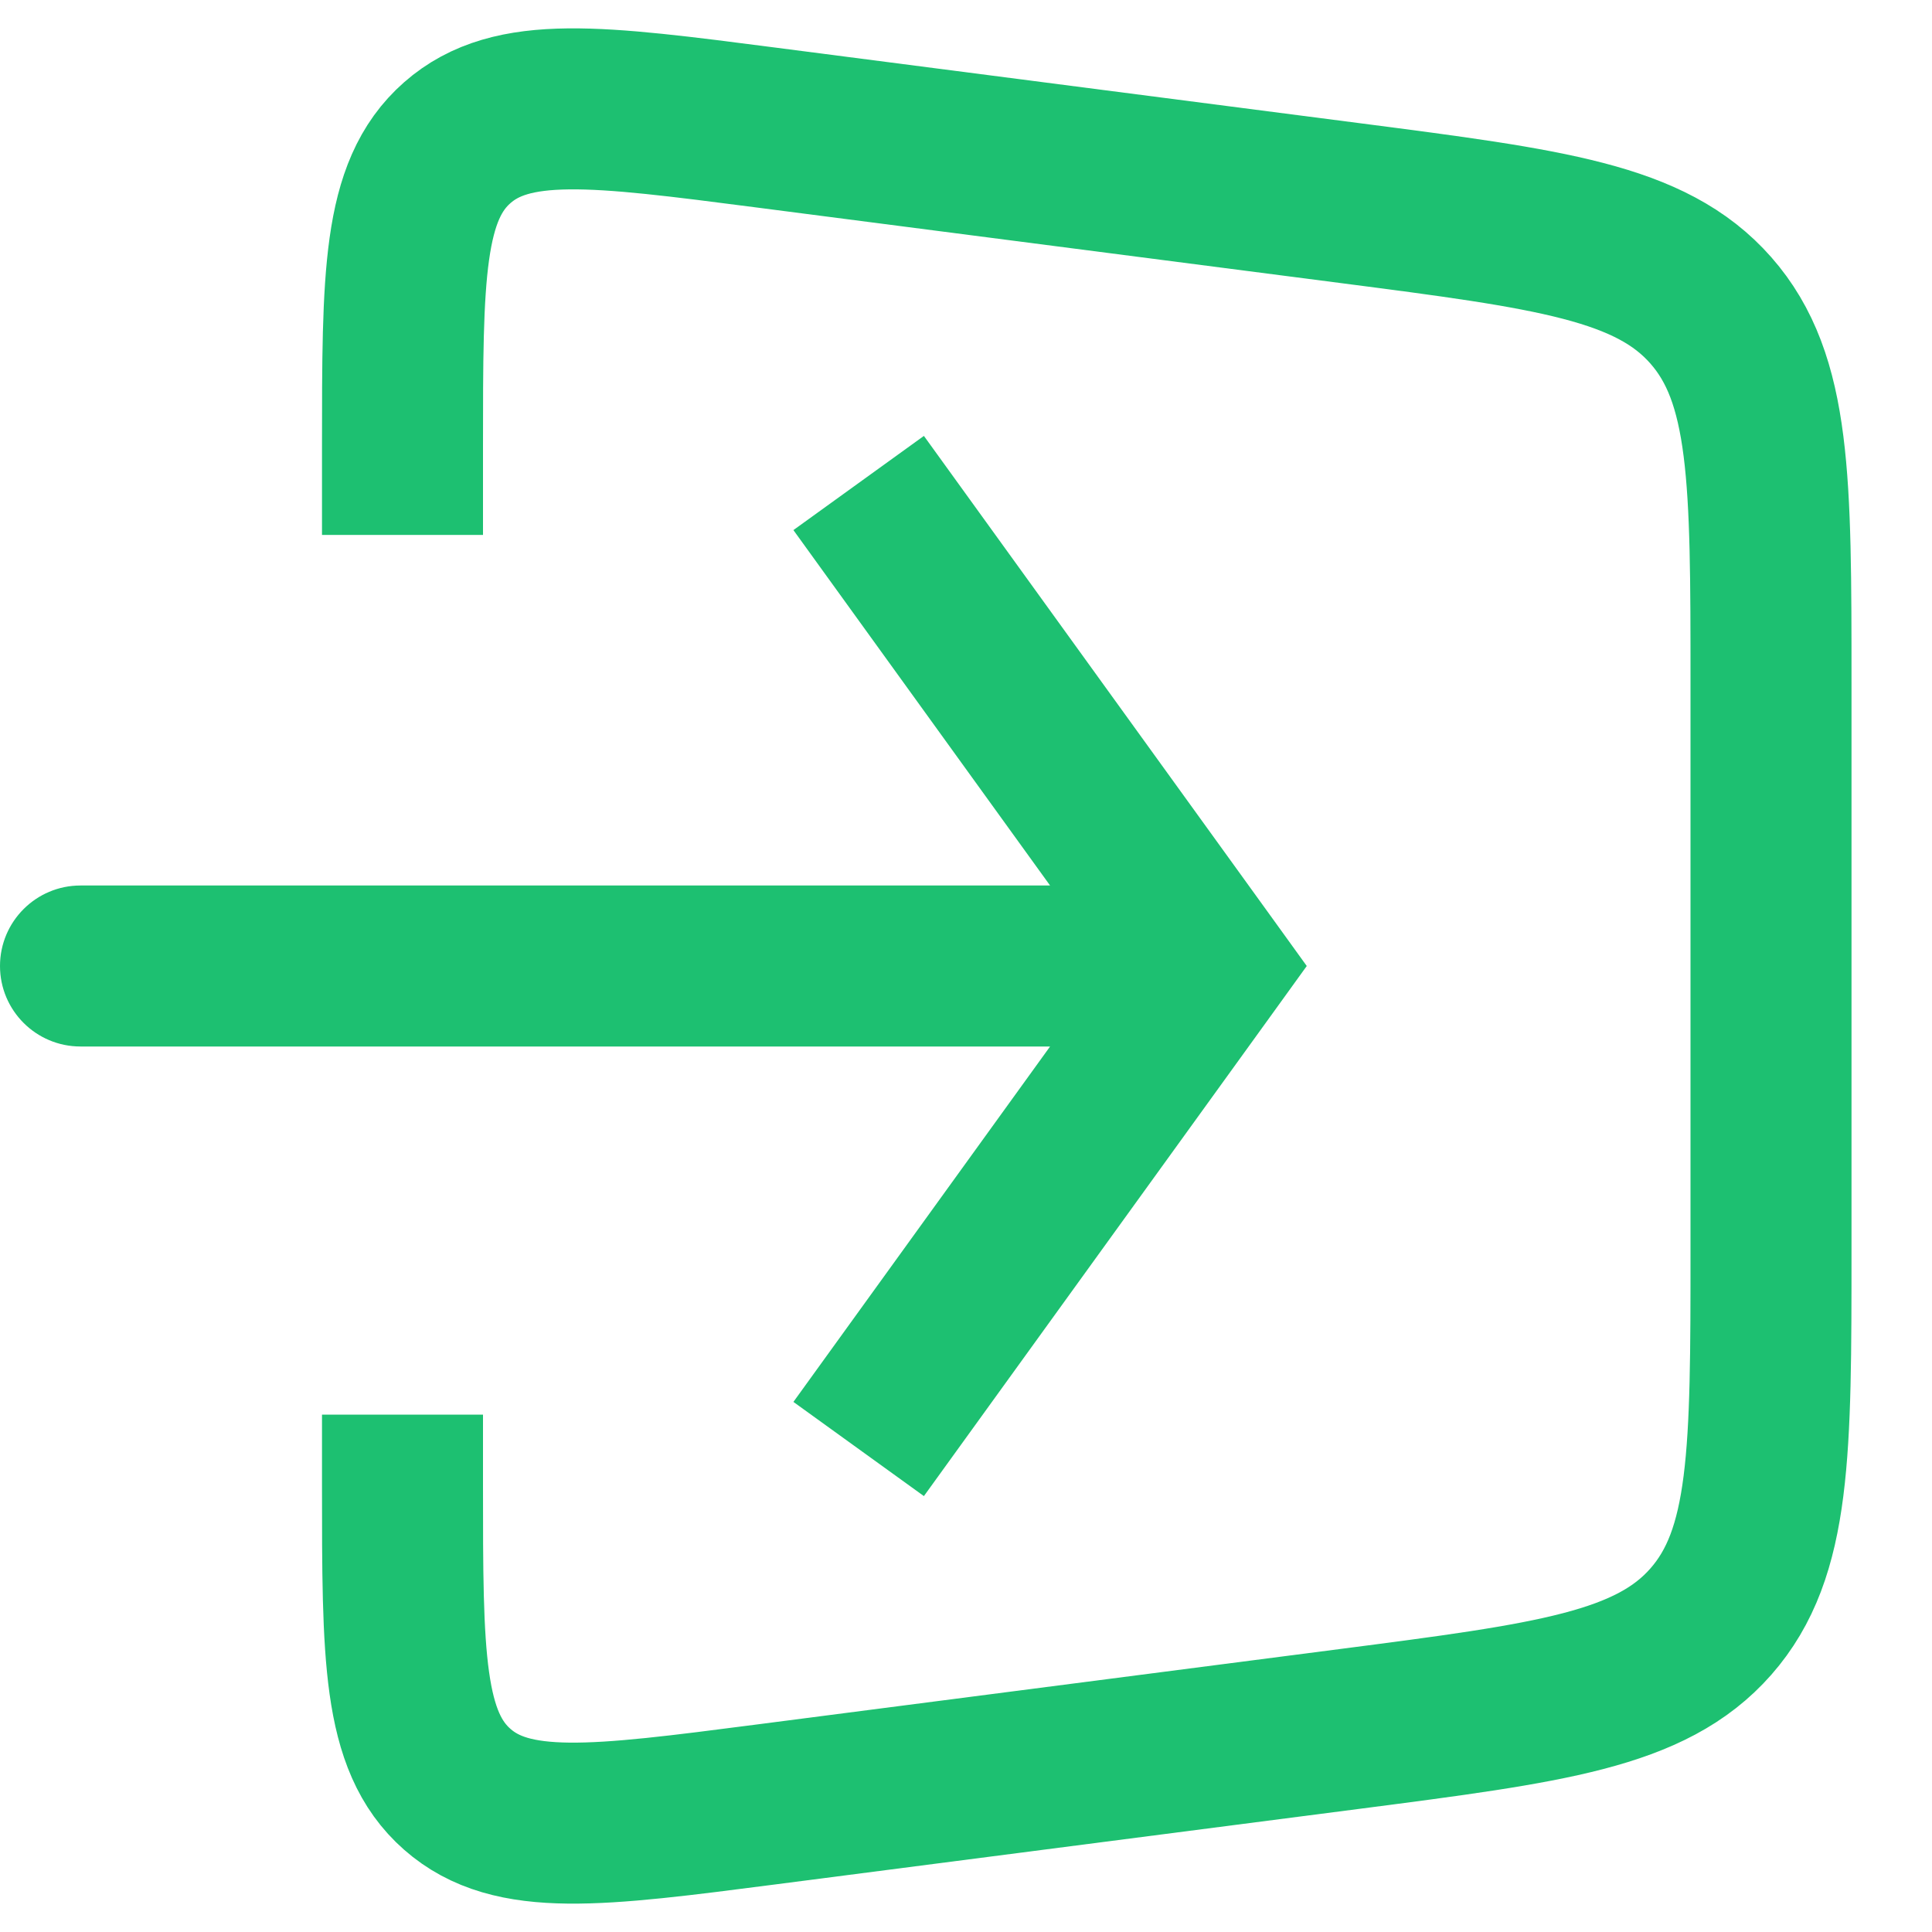
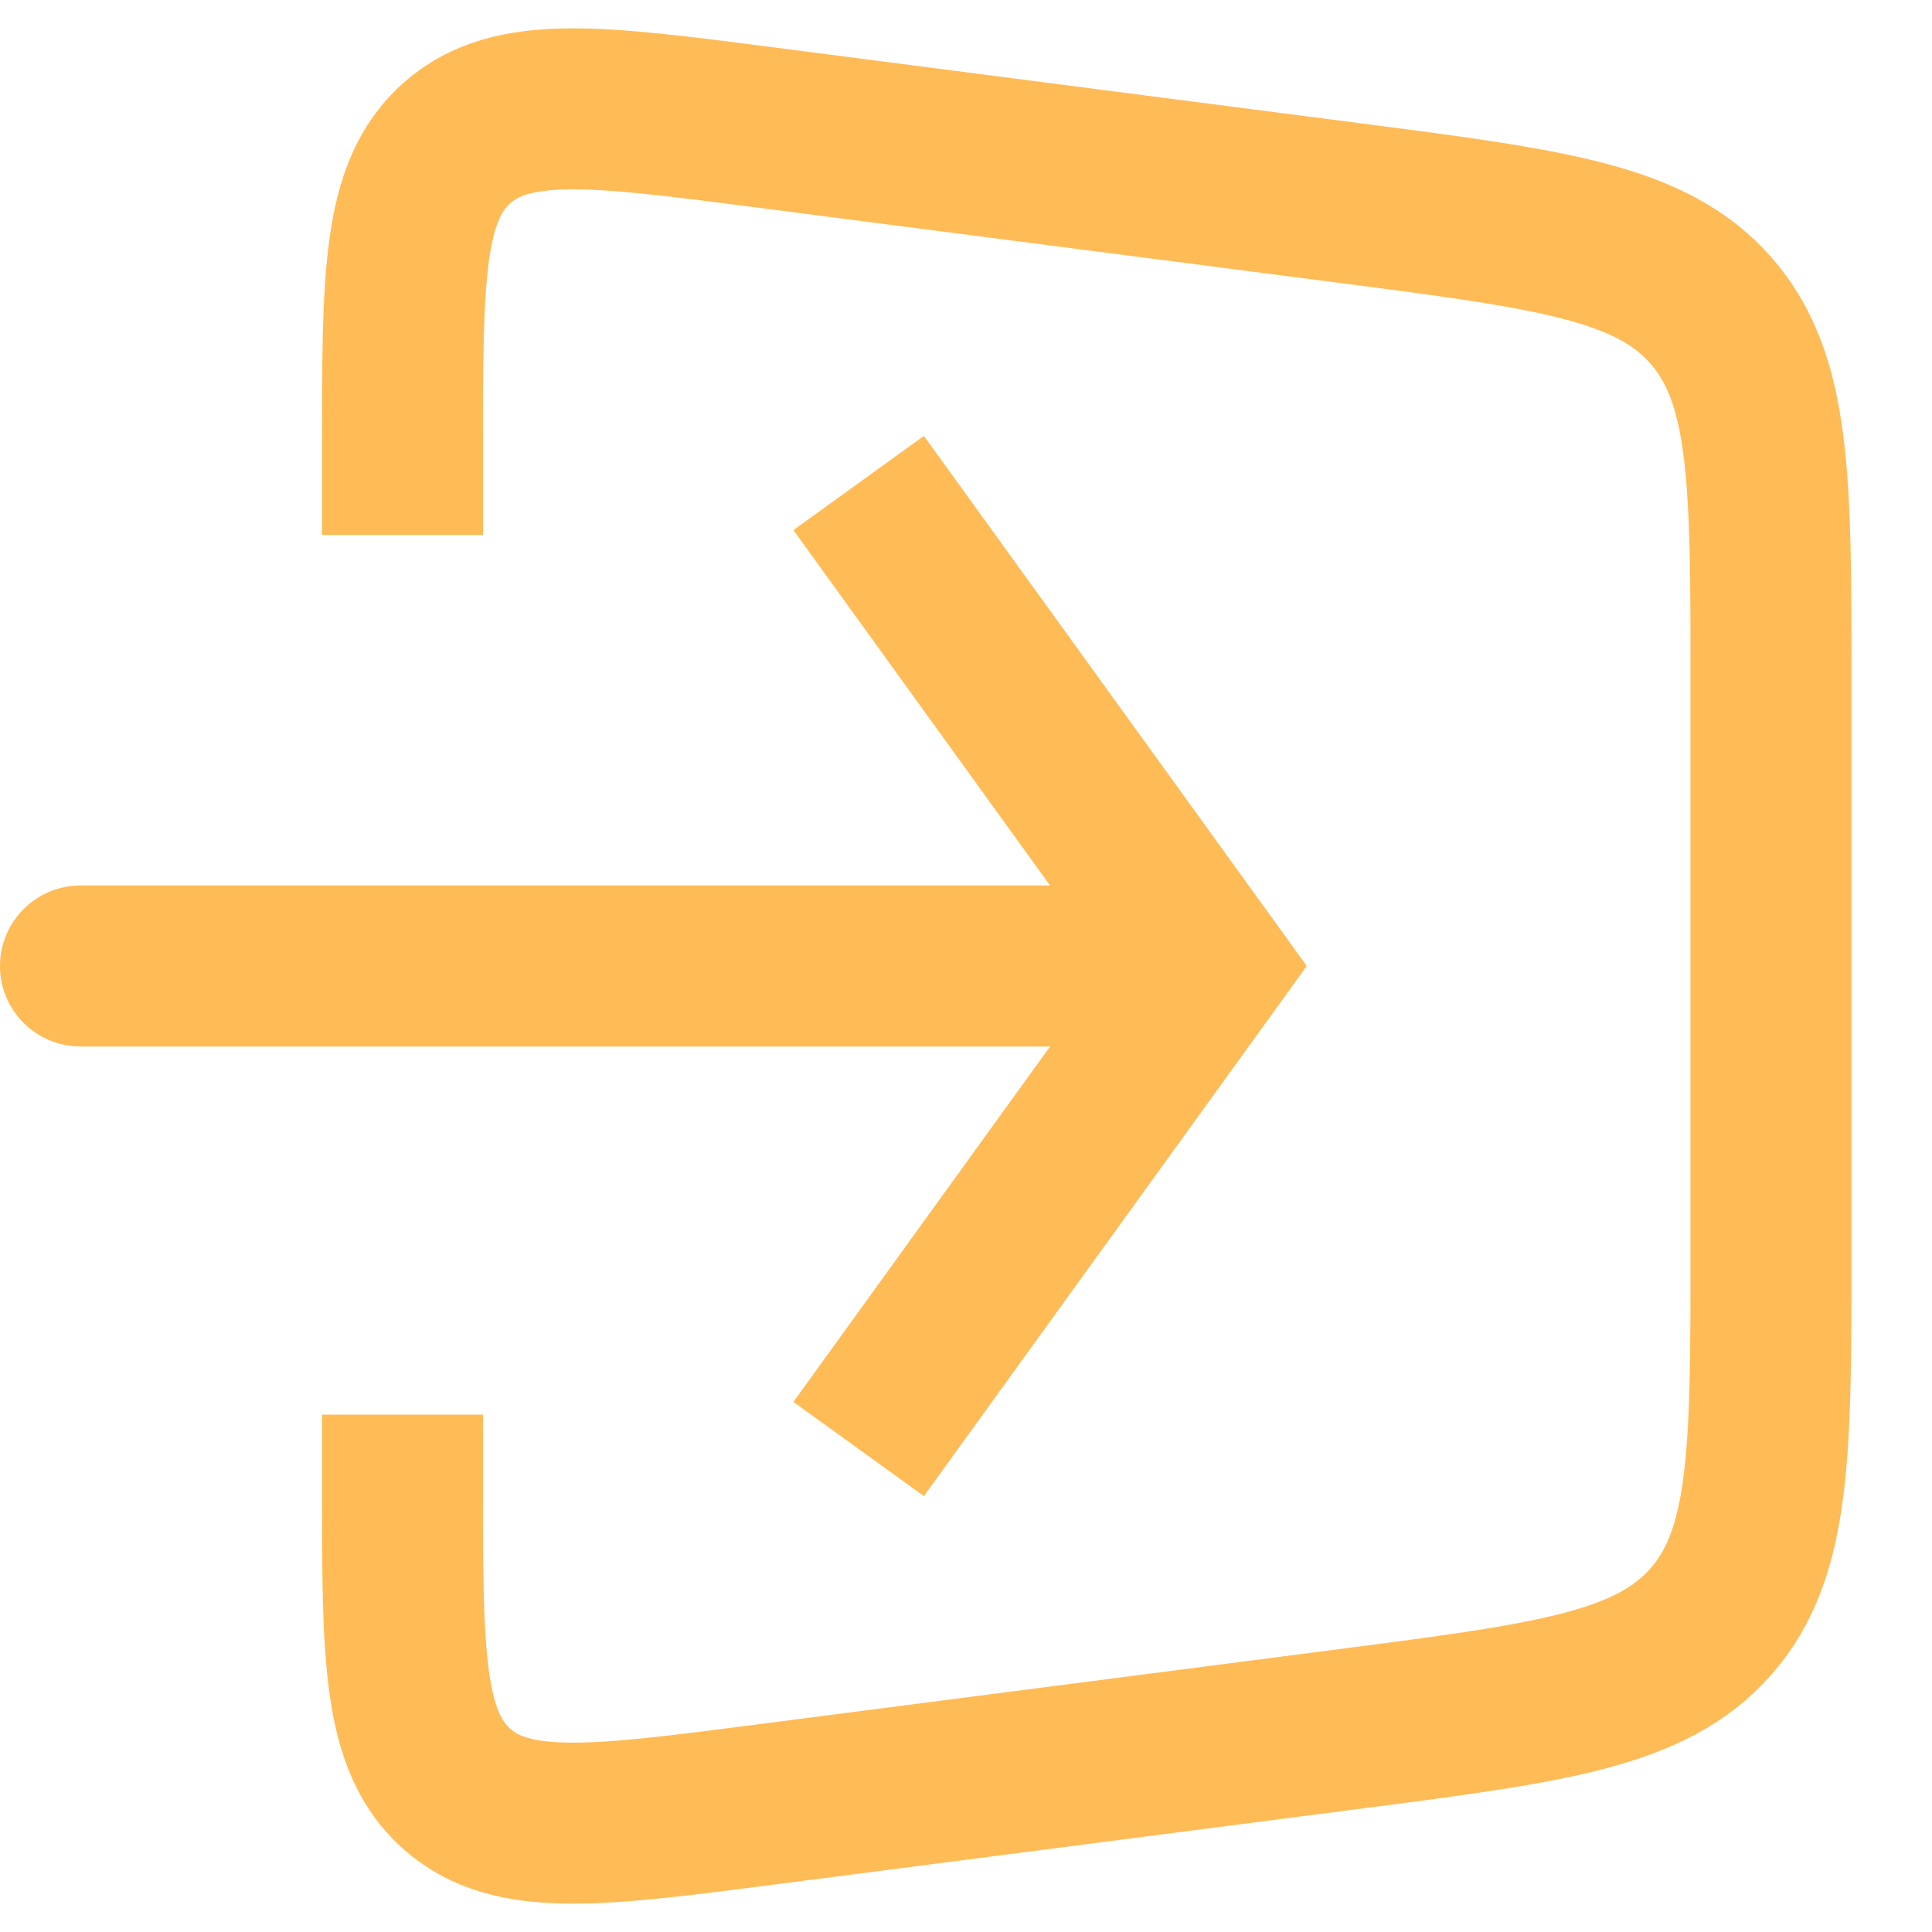
<svg xmlns="http://www.w3.org/2000/svg" width="24" height="24" viewBox="0 0 24 24" fill="none">
-   <path d="M5 6.645V5.551C5 3.431 5 2.371 5.68 1.773C6.359 1.176 7.411 1.312 9.513 1.584L16.77 2.523C19.261 2.846 20.507 3.007 21.253 3.856C22 4.706 22 5.962 22 8.474V15.526C22 18.038 22 19.294 21.253 20.144C20.507 20.993 19.261 21.154 16.77 21.477L9.513 22.416C7.411 22.688 6.359 22.824 5.68 22.227C5 21.629 5 20.569 5 18.449V17.573" stroke="#1DC071" stroke-width="2" />
-   <path d="M15 12L15.811 11.415L16.233 12L15.811 12.585L15 12ZM1 13C0.448 13 0 12.552 0 12C0 11.448 0.448 11 1 11V13ZM11.477 5.415L15.811 11.415L14.189 12.585L9.856 6.585L11.477 5.415ZM15.811 12.585L11.477 18.585L9.856 17.415L14.189 11.415L15.811 12.585ZM15 13H1V11H15V13Z" fill="#1DC071" />
+   <path d="M5 6.645V5.551C5 3.431 5 2.371 5.68 1.773C6.359 1.176 7.411 1.312 9.513 1.584L16.77 2.523C19.261 2.846 20.507 3.007 21.253 3.856C22 4.706 22 5.962 22 8.474V15.526C22 18.038 22 19.294 21.253 20.144C20.507 20.993 19.261 21.154 16.77 21.477L9.513 22.416C7.411 22.688 6.359 22.824 5.68 22.227C5 21.629 5 20.569 5 18.449V17.573" stroke="#ffbb56" stroke-width="2" />
+   <path d="M15 12L15.811 11.415L16.233 12L15.811 12.585L15 12ZM1 13C0.448 13 0 12.552 0 12C0 11.448 0.448 11 1 11V13ZM11.477 5.415L15.811 11.415L14.189 12.585L9.856 6.585L11.477 5.415ZM15.811 12.585L11.477 18.585L9.856 17.415L14.189 11.415L15.811 12.585ZM15 13H1V11H15V13Z" fill="#ffbb56" />
</svg>
